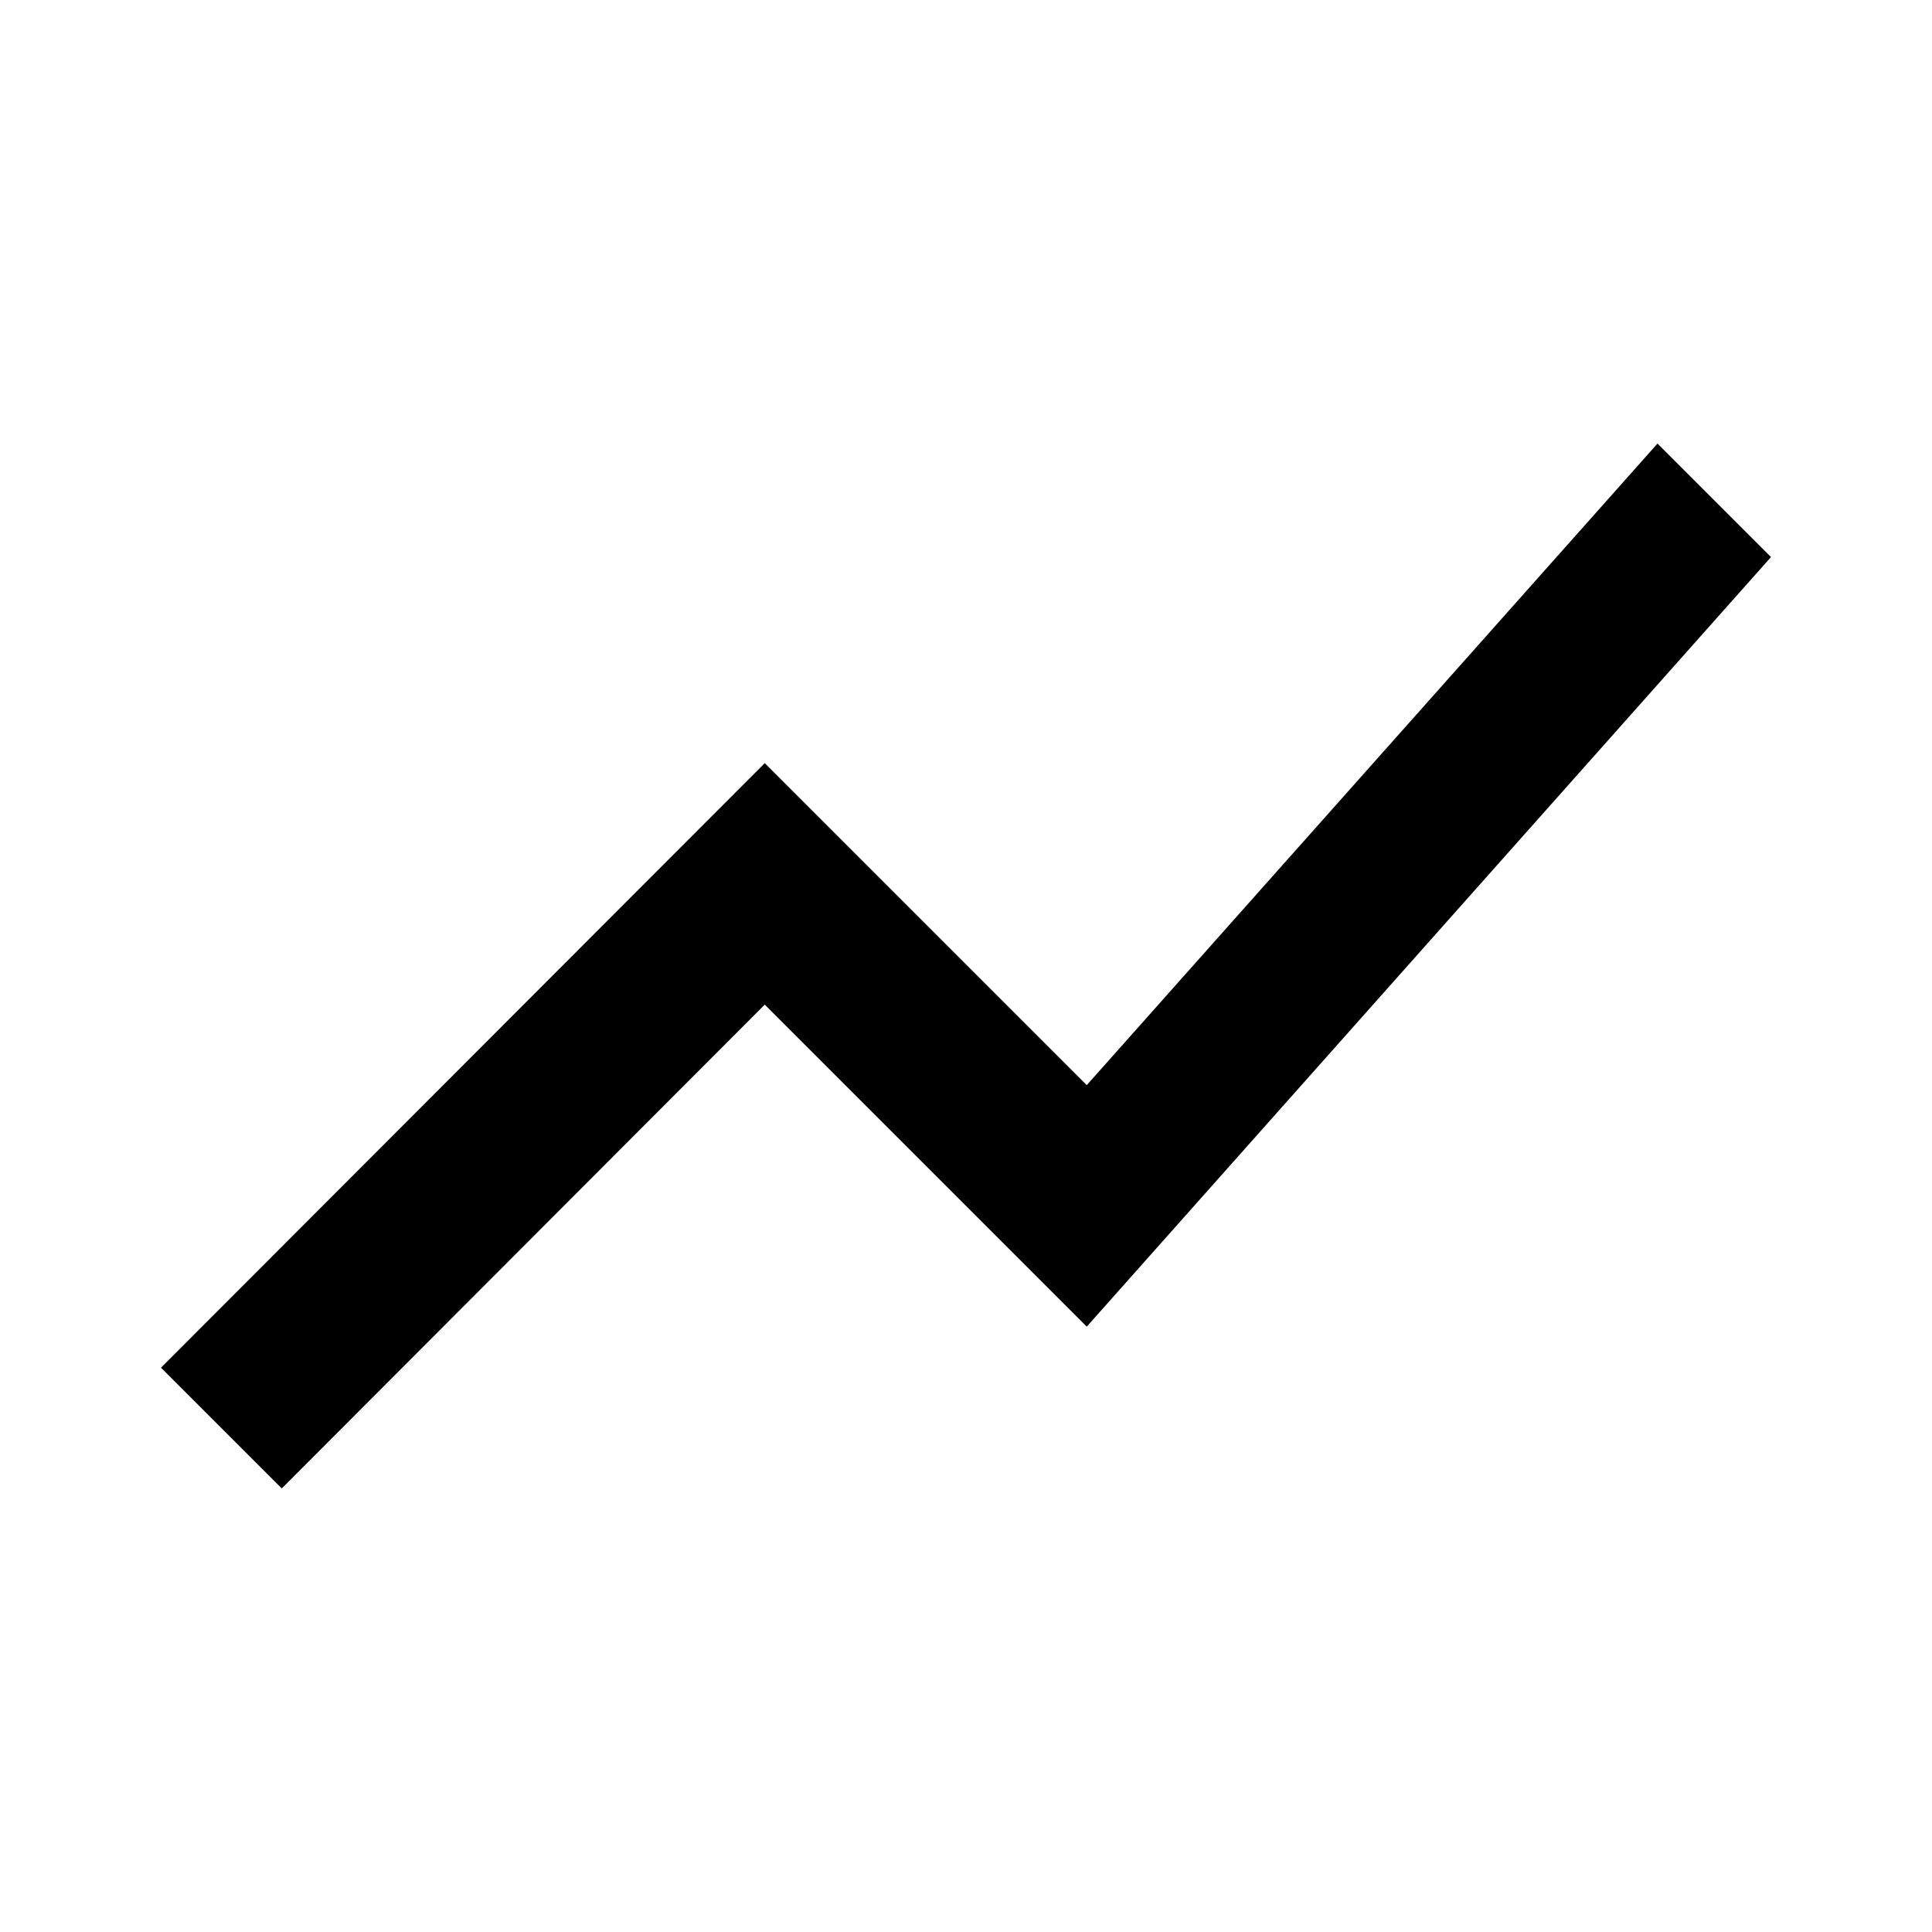
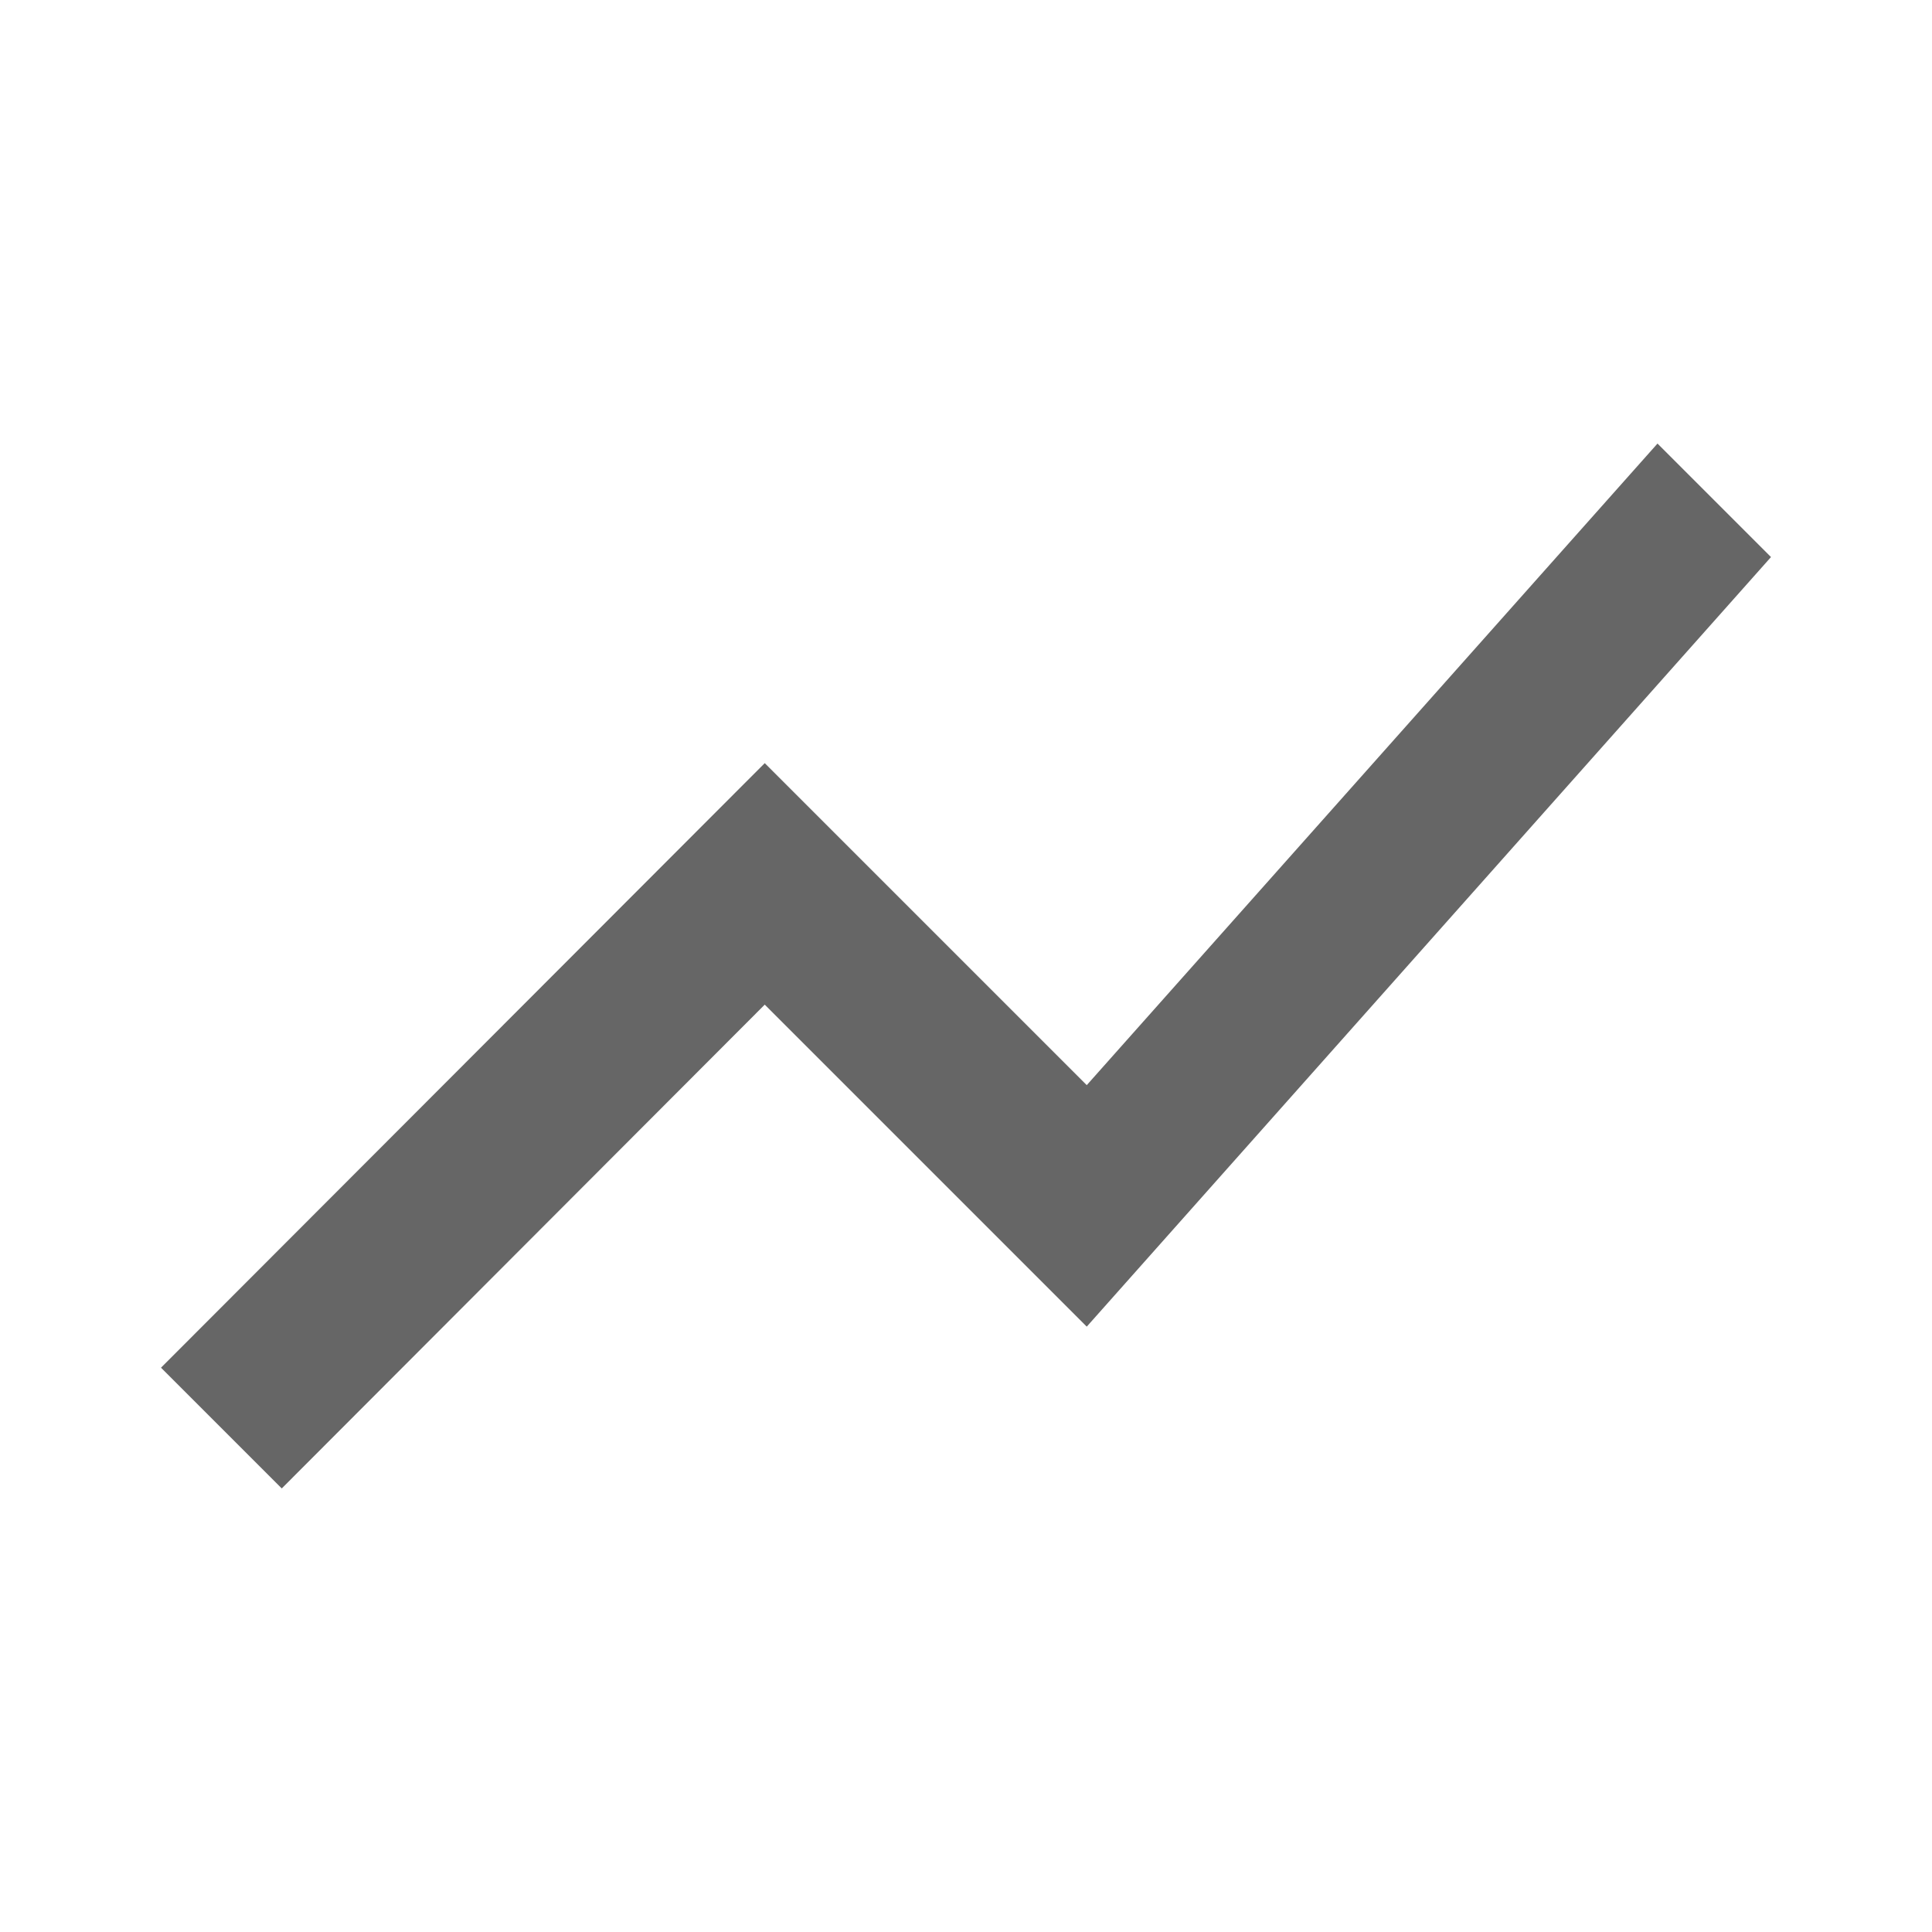
<svg xmlns="http://www.w3.org/2000/svg" width="24" height="24" viewBox="0 0 24 24">
-   <path d="M3.5 18.49l6-6.01 4 4L22 6.92l-1.41-1.41-7.09 7.97-4-4L2 16.99z" />
+   <path fill="#666666" d="M3.5 18.49l6-6.01 4 4L22 6.92l-1.41-1.41-7.09 7.97-4-4L2 16.99z" />
  <path fill="none" d="M0 0h24v24H0z" />
</svg>
